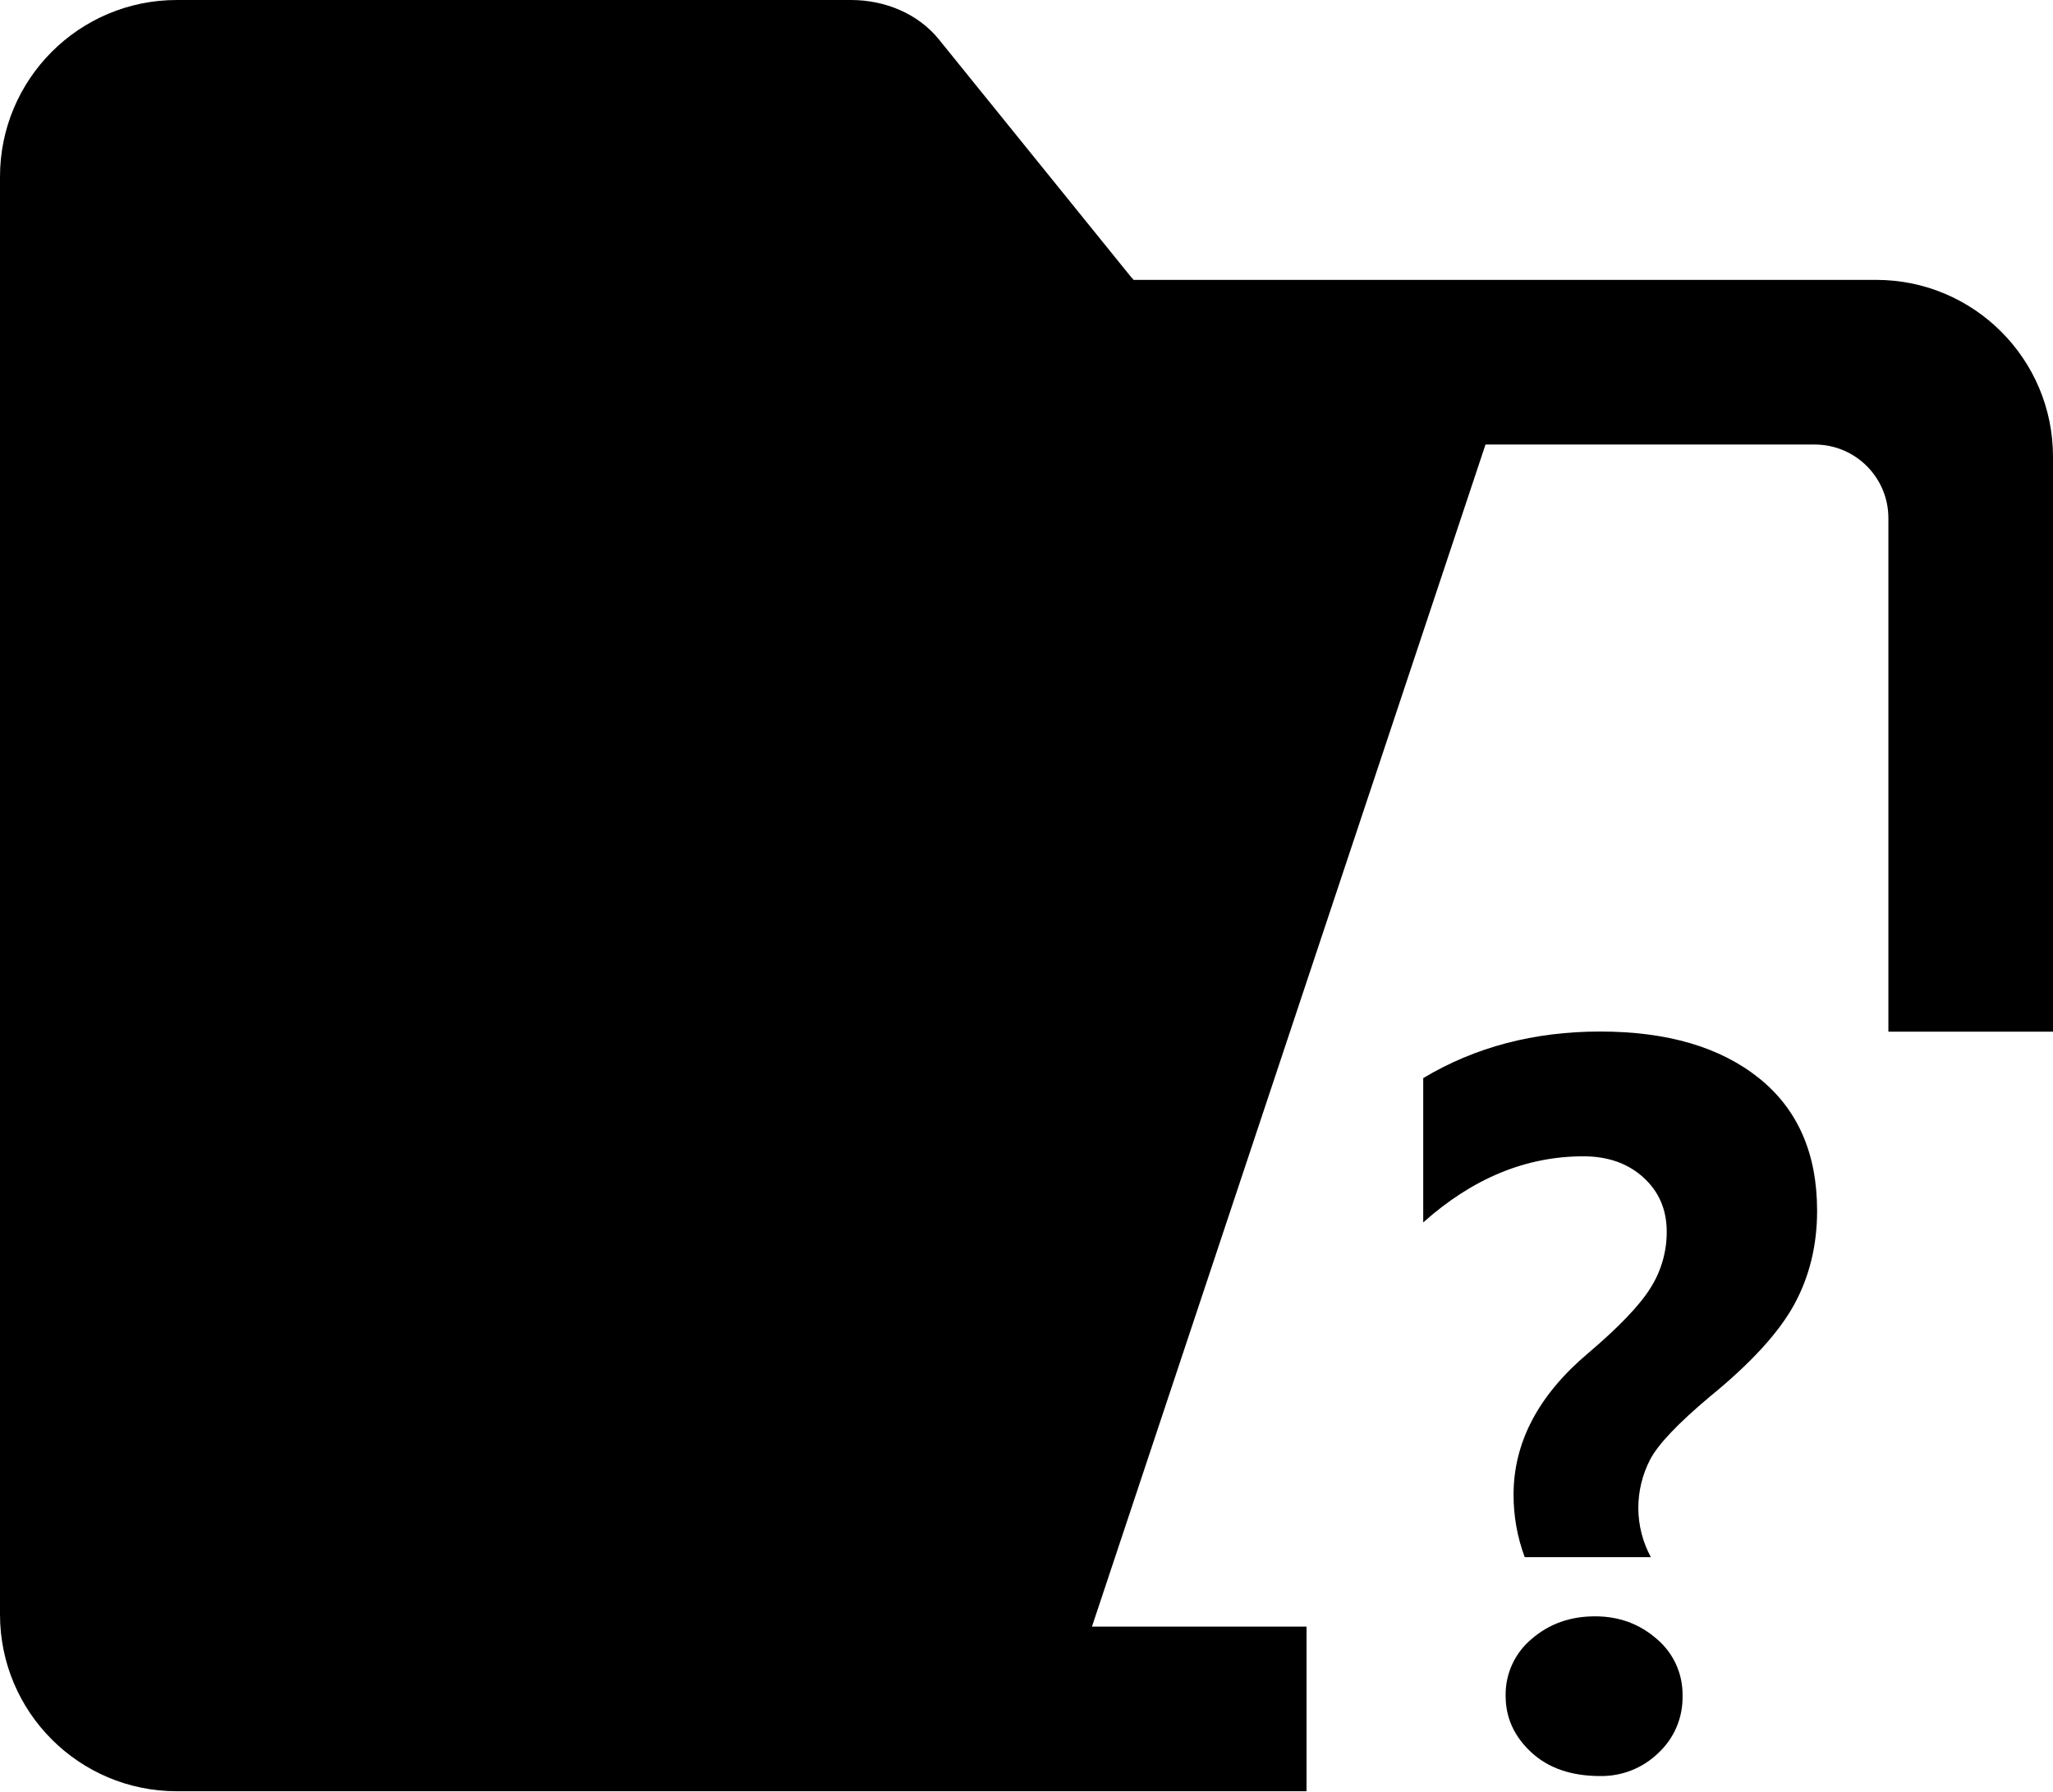
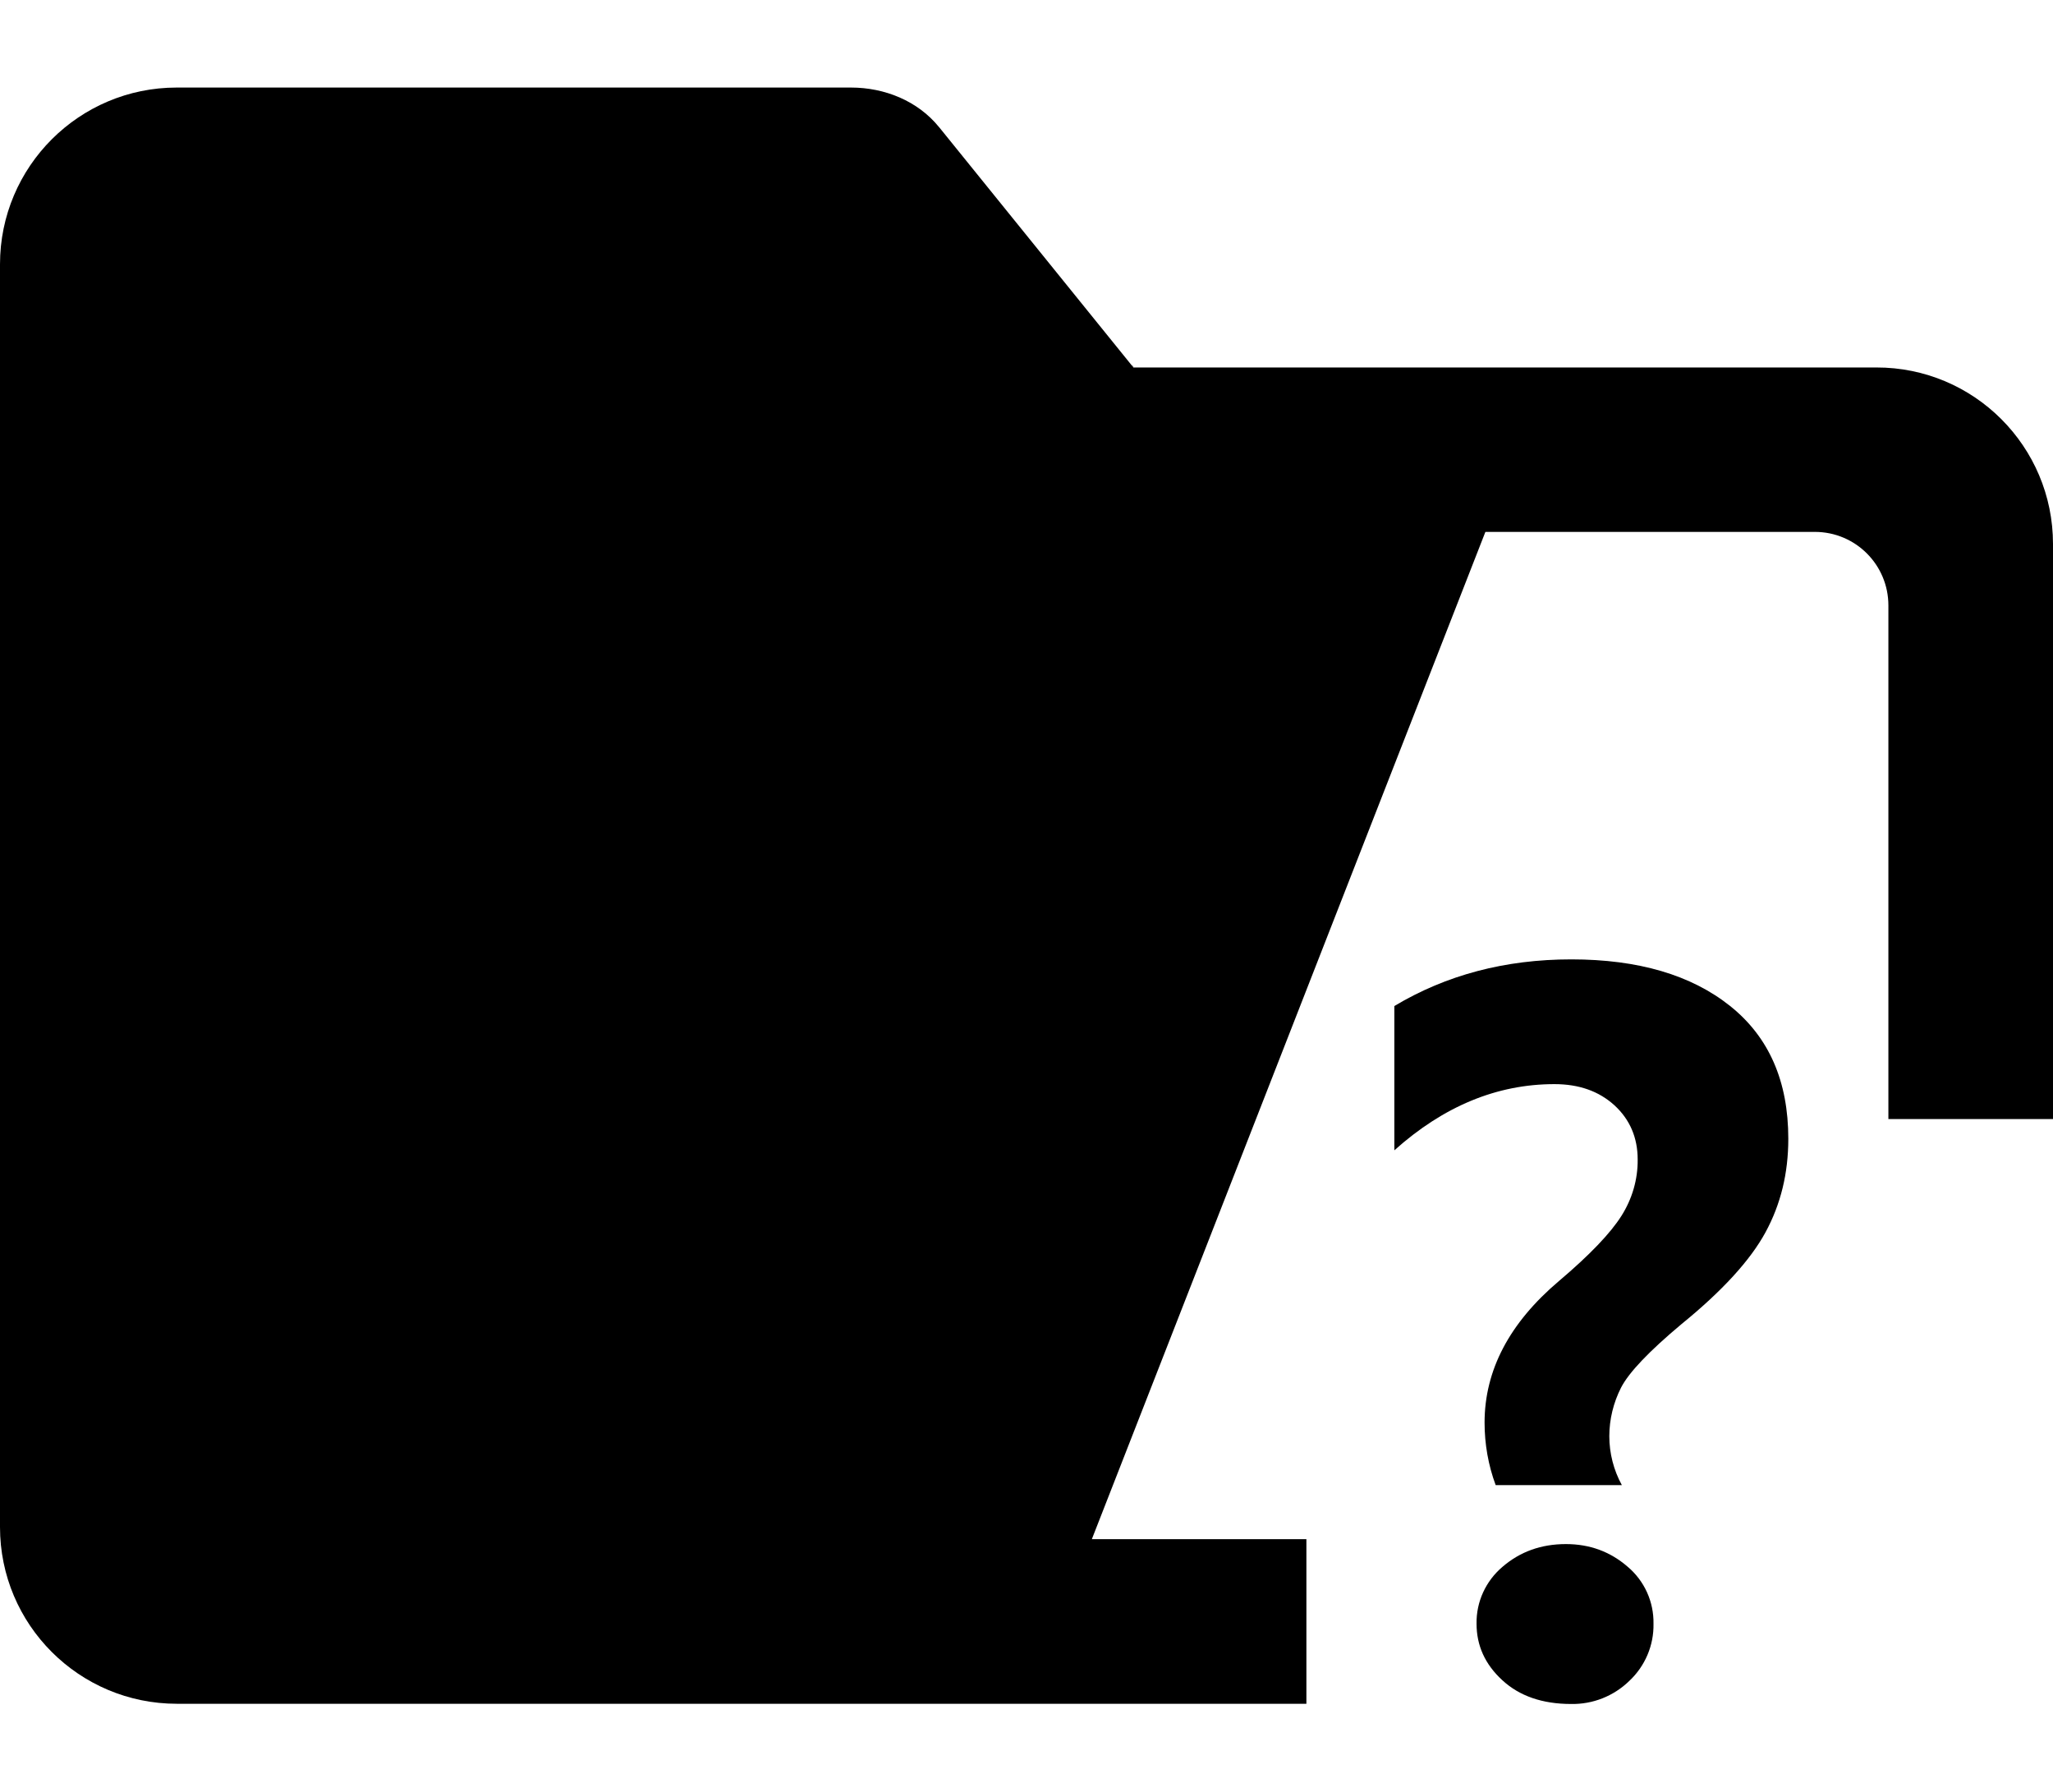
- <svg xmlns="http://www.w3.org/2000/svg" id="图层_1" data-name="图层 1" viewBox="0 0 999 871.56">
-   <path d="M999.5,286.44V566.2H919.4V316.33a35.815,35.815,0,0,0-35.82-35.81H723.35L531.85,855.68H636.27v80.1H86.55A86.042,86.042,0,0,1,.5,849.73V150.26A86.038,86.038,0,0,1,86.54,64.22H414.61c16.37,0,32.52,6.51,42.81,19.23l.09.12,93.4,115.48,1.1,1.35H913.46A86.038,86.038,0,0,1,999.5,286.44Z" transform="translate(-0.5 -64.21997)" />
-   <path d="M552.03,200.15l-.02.25-1.1-1.35C551.29,199.42,551.66,199.78,552.03,200.15Z" transform="translate(-0.5 -64.21997)" />
-   <path d="M742.439,821.9a86.96,86.96,0,0,1-5.437-30.358q0-38.282,36.248-68.87,22.428-19.03,30.357-31.716a50.78,50.78,0,0,0,7.929-27.414q0-16.083-11.328-26.392-11.33-10.306-29.224-10.308-41.915,0-77.933,32.169V588.781q37.832-22.652,86.089-22.654,48.934,0,77.254,22.654,28.316,22.657,28.318,64.566,0,25.147-11.101,45.537-11.103,20.39-40.779,44.63-23.787,19.939-29.451,31.038a51.143,51.143,0,0,0-5.663,23.561,50.254,50.254,0,0,0,6.117,23.788Zm-9.289,67.511a35.135,35.135,0,0,1,12.686-27.751q12.685-10.985,30.811-10.988,17.442,0,30.018,10.988a35.276,35.276,0,0,1,12.574,27.751,36.788,36.788,0,0,1-11.78,27.753,39.621,39.621,0,0,1-28.319,11.215q-21.069,0-33.529-11.554Q733.148,905.27,733.15,889.41Z" transform="translate(-0.5 -64.21997)" />
+ <svg xmlns="http://www.w3.org/2000/svg" version="1.1" id="图层_1" x="0px" y="0px" viewBox="0 0 999 871.6" style="enable-background:new 0 0 999 871.6;" xml:space="preserve">
+   <g>
+     <path d="M999,264.7v279.8h-80.1V294.6c0-19.8-16-35.8-35.8-35.8H722.8L531.3,748.9h104.4V829H86.1C38.5,829,0,790.5,0,743   c0,0,0,0,0,0V128.6c0-47.5,38.5-86,86-86c0,0,0,0,0,0h328.1c16.4,0,32.5,6.5,42.8,19.2l0.1,0.1l93.4,115.5l1.1,1.4H913   C960.5,178.7,999,217.2,999,264.7C999,264.7,999,264.7,999,264.7z" />
+     <path d="M551.5,178.4l0,0.3l-1.1-1.4C550.8,177.7,551.2,178.1,551.5,178.4z" />
+     <path d="M727.8,722.6c-3.6-9.7-5.4-20-5.4-30.4c0-25.5,12.1-48.5,36.2-68.9c15-12.7,25.1-23.3,30.4-31.7c5.2-8.2,8-17.7,7.9-27.4   c0-10.7-3.8-19.5-11.3-26.4c-7.6-6.9-17.3-10.3-29.2-10.3c-27.9,0-53.9,10.7-77.9,32.2v-70.2c25.2-15.1,53.9-22.7,86.1-22.7   c32.6,0,58.4,7.6,77.3,22.7c18.9,15.1,28.3,36.6,28.3,64.6c0,16.8-3.7,31.9-11.1,45.5c-7.4,13.6-21,28.5-40.8,44.6   c-15.9,13.3-25.7,23.6-29.5,31c-3.7,7.3-5.7,15.4-5.7,23.6c0,8.3,2.1,16.5,6.1,23.8L727.8,722.6z M718.5,790.1   c-0.2-10.7,4.5-20.9,12.7-27.8c8.5-7.3,18.7-11,30.8-11c11.6,0,21.6,3.7,30,11c8.2,6.9,12.8,17.1,12.6,27.8   c0.2,10.5-4.1,20.6-11.8,27.8c-7.6,7.4-17.8,11.4-28.3,11.2c-14,0-25.2-3.9-33.5-11.6C722.6,809.8,718.5,800.6,718.5,790.1z" />
+   </g>
</svg>
